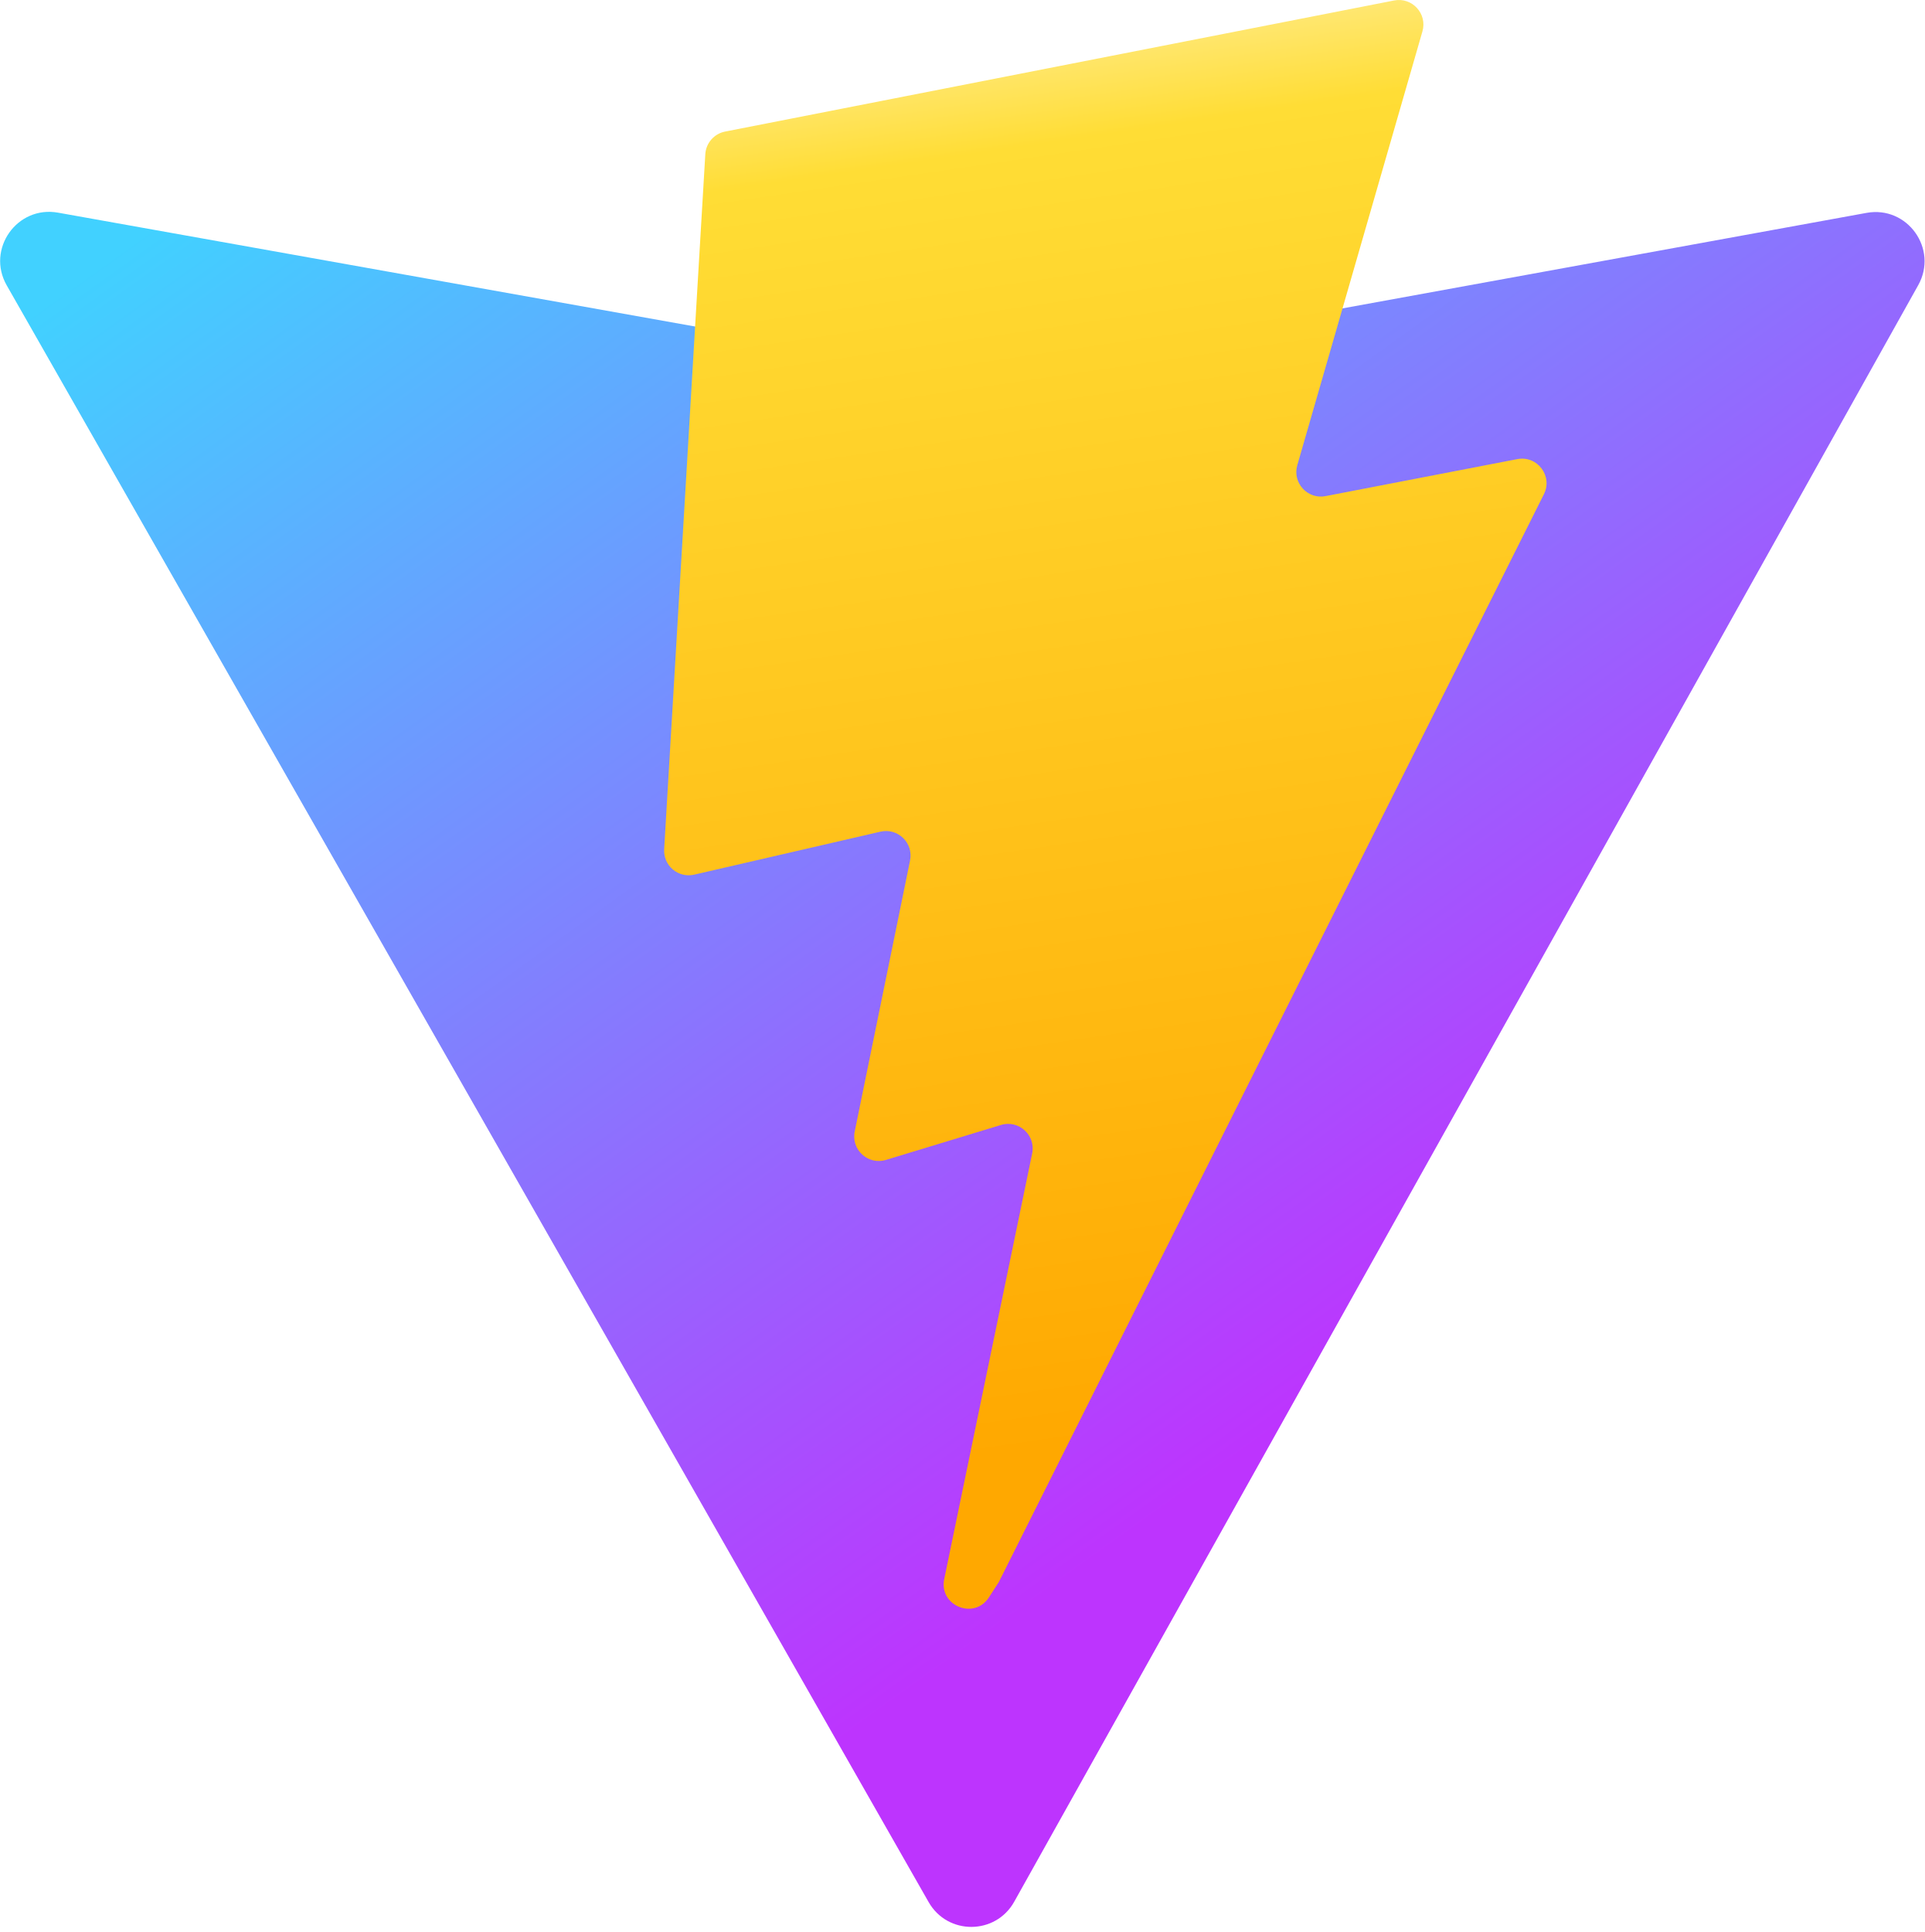
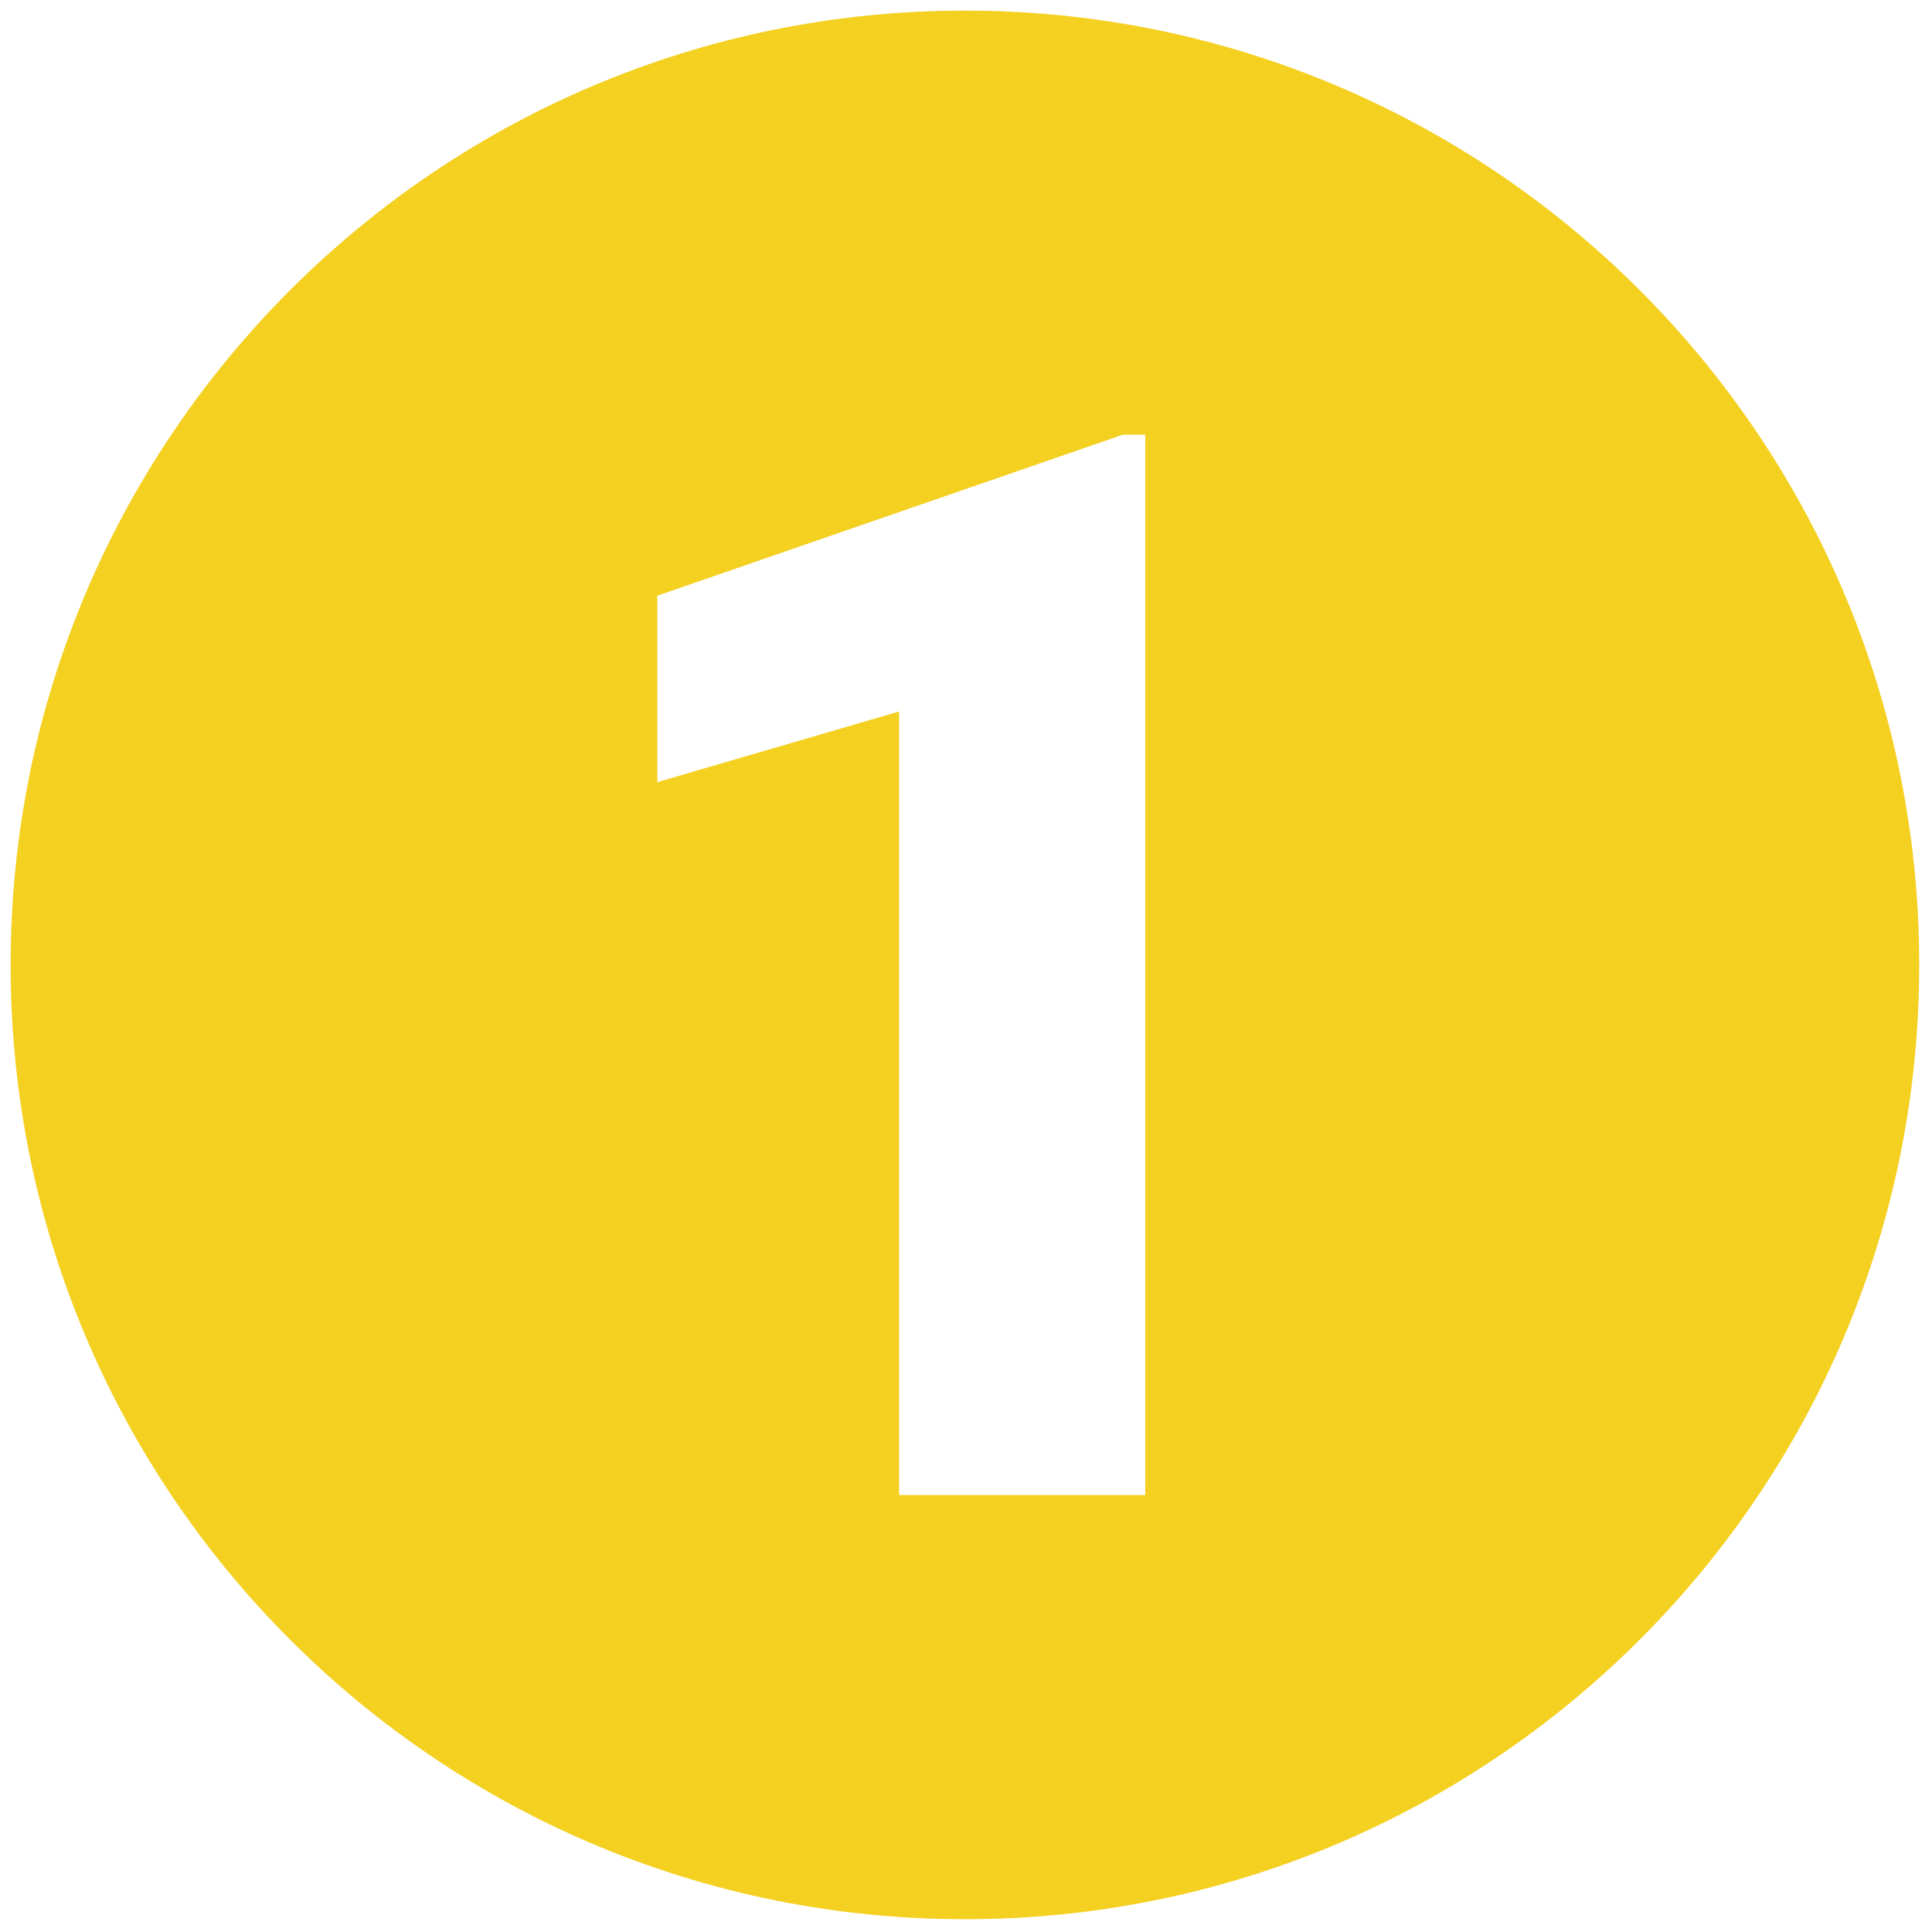
- <svg xmlns="http://www.w3.org/2000/svg" aria-hidden="true" role="img" class="iconify iconify--logos" width="31.88" height="32" preserveAspectRatio="xMidYMid meet" viewBox="0 0 256 257">
+ <svg xmlns="http://www.w3.org/2000/svg" version="1.1" width="256" height="256" viewBox="0 0 256 256" xml:space="preserve">
  <defs>
-     <linearGradient id="IconifyId1813088fe1fbc01fb466" x1="-.828%" x2="57.636%" y1="7.652%" y2="78.411%">
-       <stop offset="0%" stop-color="#41D1FF" />
-       <stop offset="100%" stop-color="#BD34FE" />
-     </linearGradient>
-     <linearGradient id="IconifyId1813088fe1fbc01fb467" x1="43.376%" x2="50.316%" y1="2.242%" y2="89.03%">
-       <stop offset="0%" stop-color="#FFEA83" />
-       <stop offset="8.333%" stop-color="#FFDD35" />
-       <stop offset="100%" stop-color="#FFA800" />
-     </linearGradient>
-   </defs>
-   <path fill="url(#IconifyId1813088fe1fbc01fb466)" d="M255.153 37.938L134.897 252.976c-2.483 4.44-8.862 4.466-11.382.048L.875 37.958c-2.746-4.814 1.371-10.646 6.827-9.67l120.385 21.517a6.537 6.537 0 0 0 2.322-.004l117.867-21.483c5.438-.991 9.574 4.796 6.877 9.62Z" />
-   <path fill="url(#IconifyId1813088fe1fbc01fb467)" d="M185.432.063L96.44 17.501a3.268 3.268 0 0 0-2.634 3.014l-5.474 92.456a3.268 3.268 0 0 0 3.997 3.378l24.777-5.718c2.318-.535 4.413 1.507 3.936 3.838l-7.361 36.047c-.495 2.426 1.782 4.5 4.151 3.78l15.304-4.649c2.372-.72 4.652 1.36 4.15 3.788l-11.698 56.621c-.732 3.542 3.979 5.473 5.943 2.437l1.313-2.028l72.516-144.72c1.215-2.423-.88-5.186-3.54-4.672l-25.505 4.922c-2.396.462-4.435-1.77-3.759-4.114l16.646-57.705c.677-2.35-1.37-4.583-3.769-4.113Z" />
+ </defs>
+   <g style="stroke: none; stroke-width: 0; stroke-dasharray: none; stroke-linecap: butt; stroke-linejoin: miter; stroke-miterlimit: 10; fill: none; fill-rule: nonzero; opacity: 1;" transform="translate(1.406593 1.406593) scale(2.81 2.81)">
+     <path d="M 45 0 C 20.147 0 0 20.147 0 45 c 0 24.853 20.147 45 45 45 s 45 -20.147 45 -45 C 90 20.147 69.853 0 45 0 z M 53.504 70 H 41.897 V 33.049 l -11.401 3.331 v -8.791 L 52.439 20 h 1.065 V 70 z" style="stroke: none; stroke-width: 1; stroke-dasharray: none; stroke-linecap: butt; stroke-linejoin: miter; stroke-miterlimit: 10; fill: #f4d021; fill-rule: nonzero; opacity: 1;" transform=" matrix(1 0 0 1 0 0) " stroke-linecap="round" />
+   </g>
</svg>
